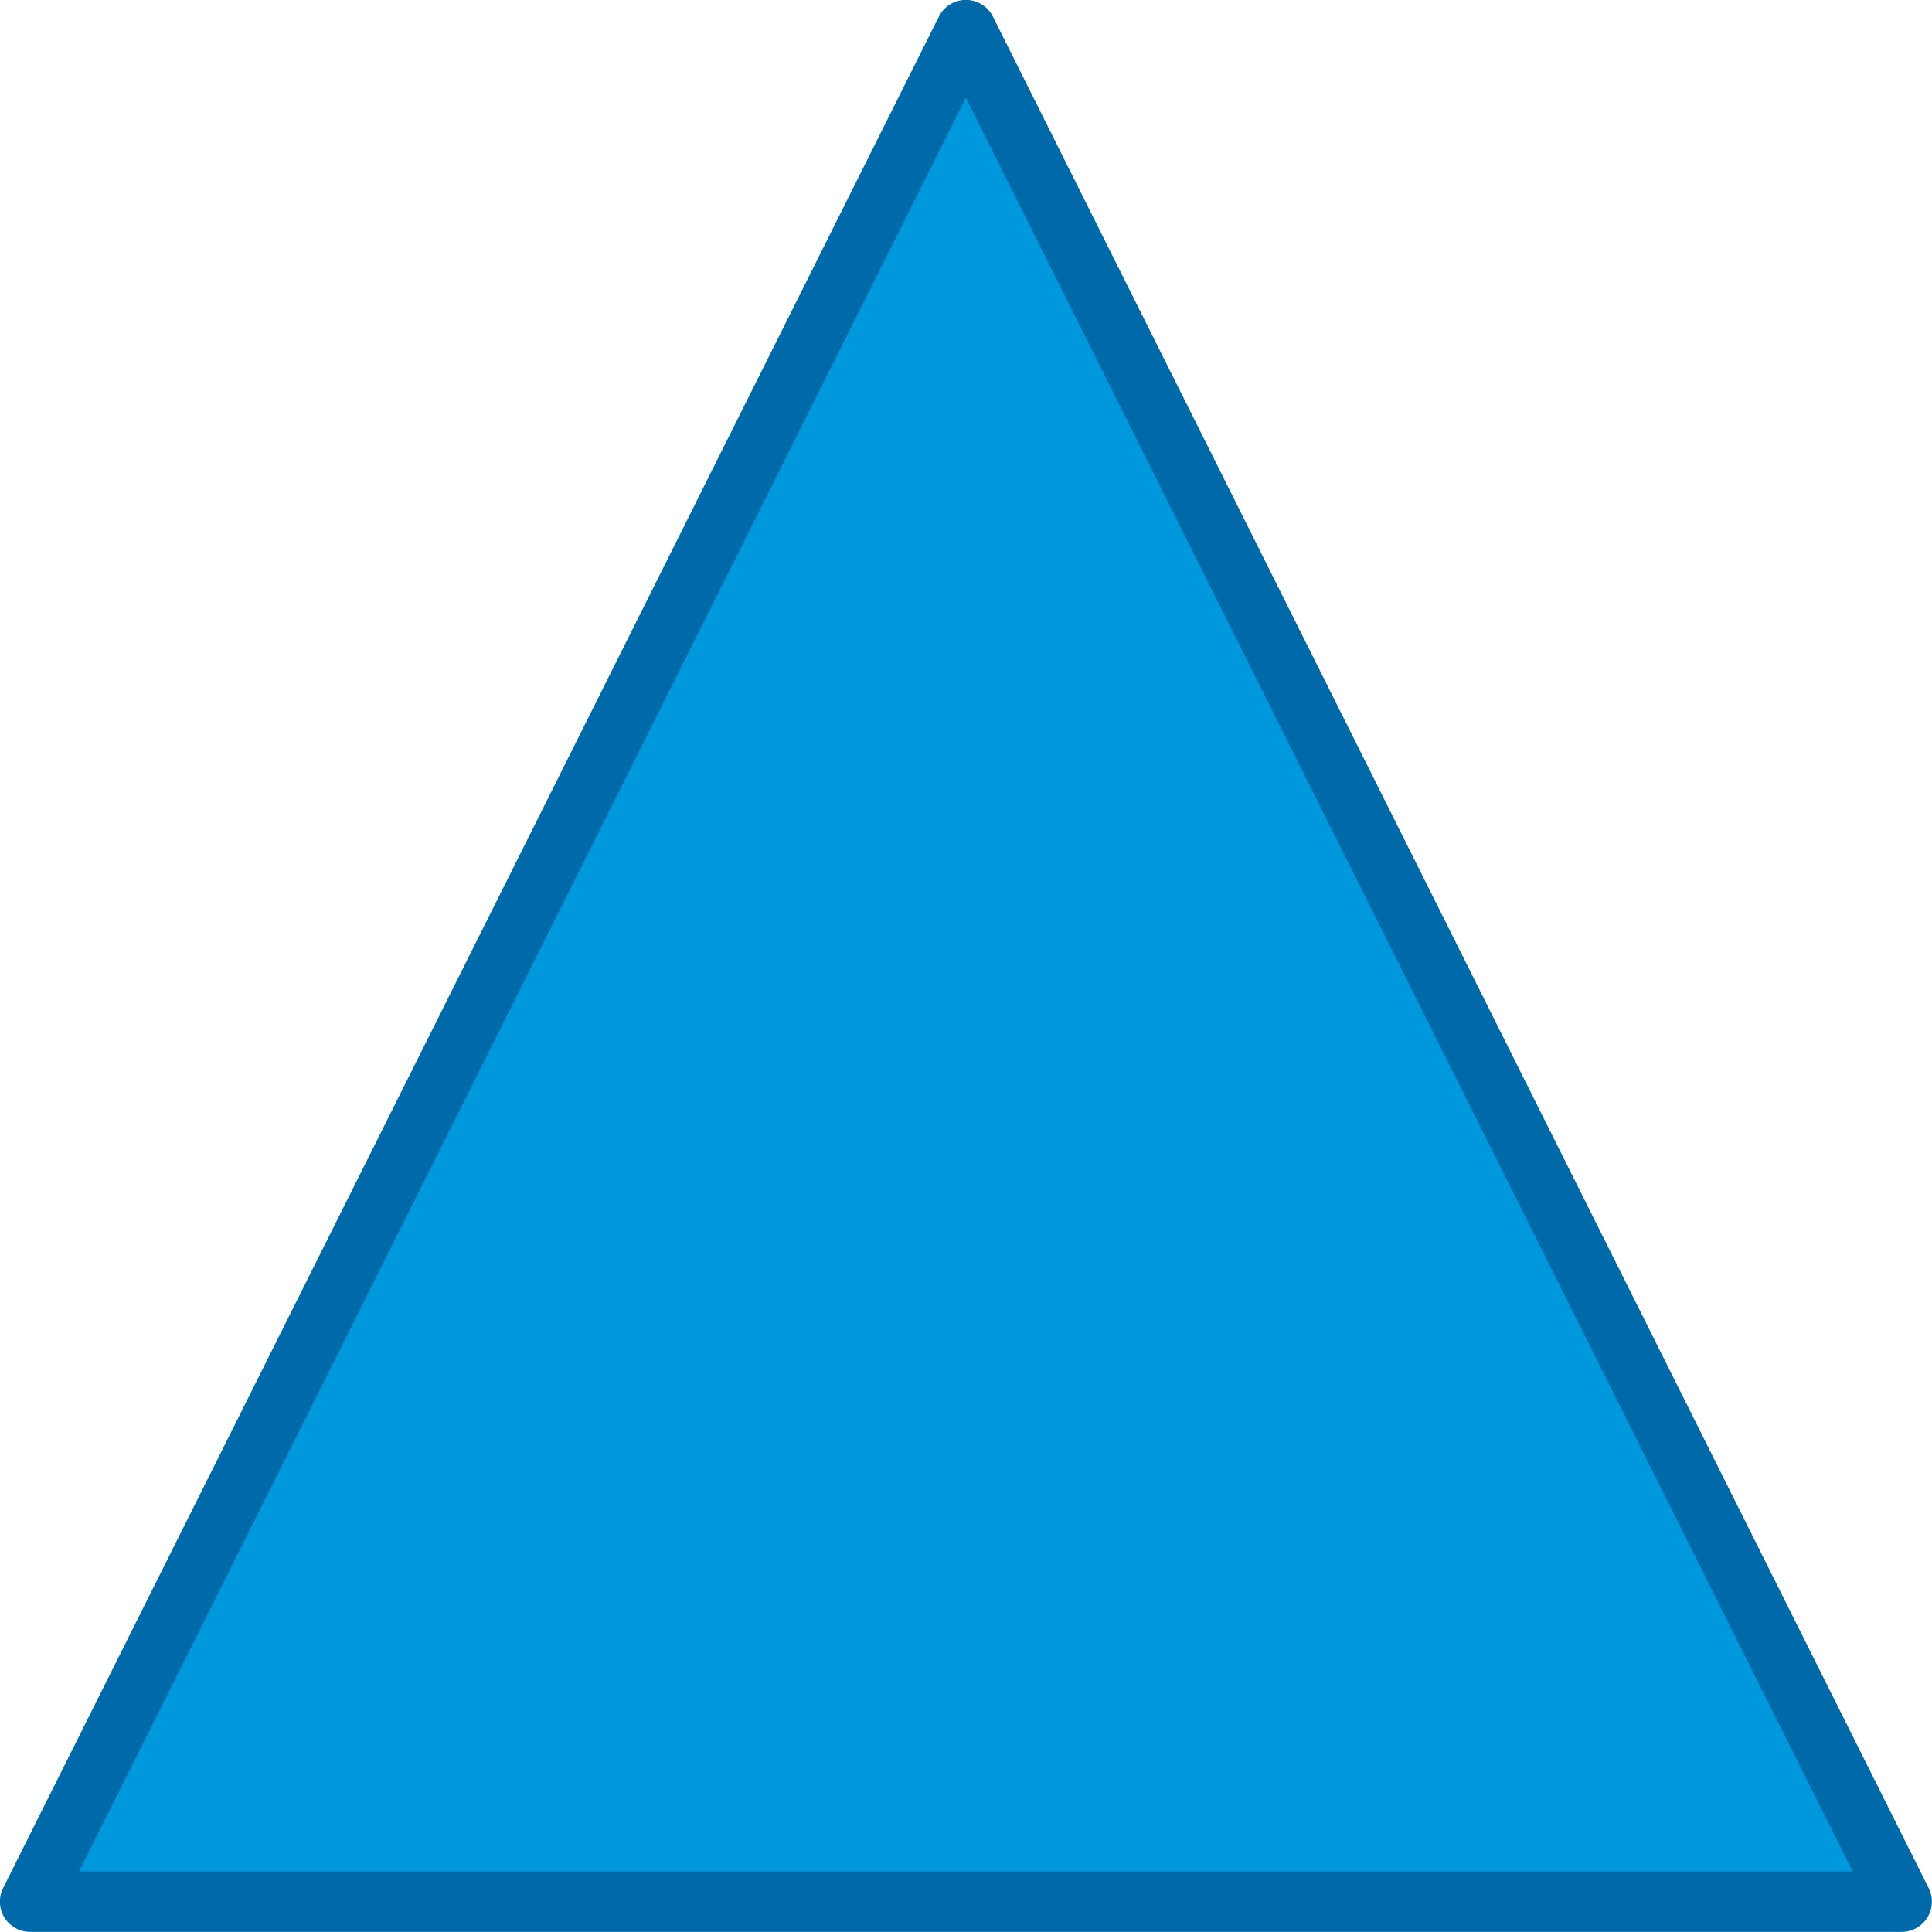
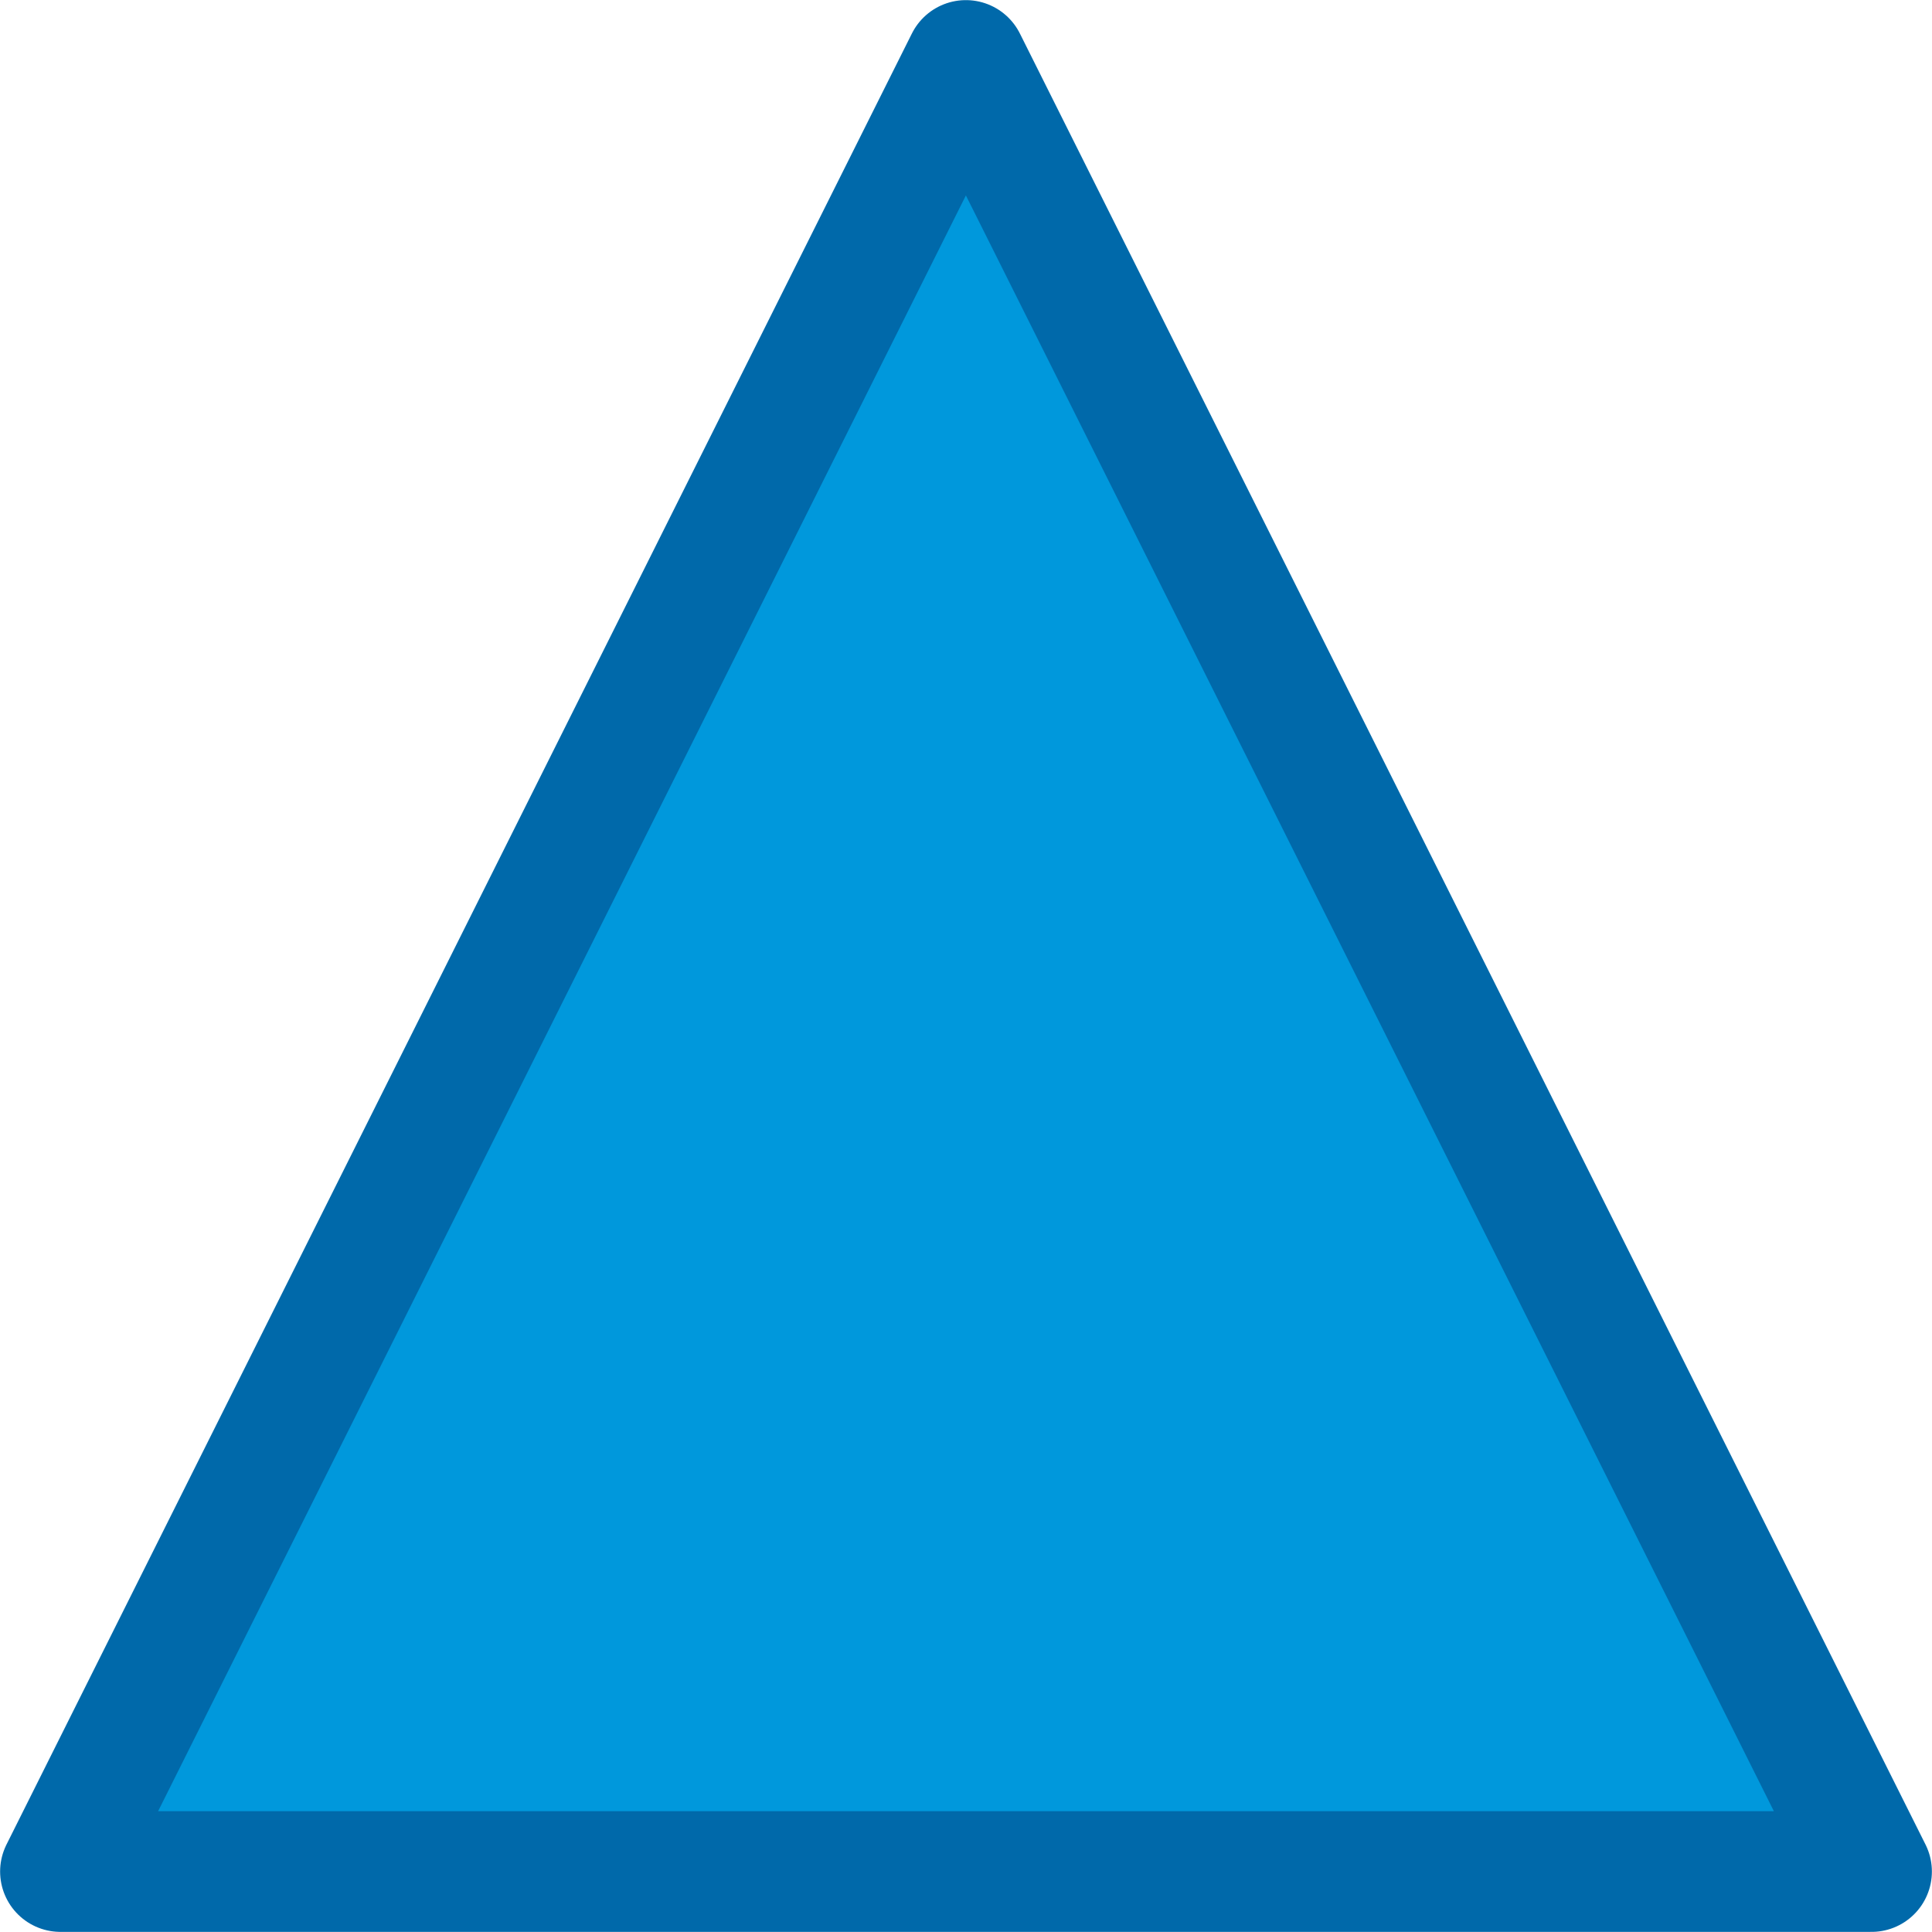
<svg xmlns="http://www.w3.org/2000/svg" width="32" height="32" viewBox="0 0 8.467 8.467" version="1.1" id="svg5">
  <defs id="defs2">
    <linearGradient id="linearGradient848">
      <stop style="stop-color:#2b2b2b;stop-opacity:1;" offset="0" id="stop846" />
    </linearGradient>
  </defs>
  <g id="layer1">
-     <path style="fill:#0098dc;stroke:#0069aa;stroke-width:0.265;stroke-linecap:butt;stroke-linejoin:round;stroke-dasharray:none" d="M 4.233,0.132 0.132,8.334 H 8.334 Z" id="path236" />
+     <path style="fill:#0098dc;stroke:#0069aa;stroke-width:0.529;stroke-linecap:butt;stroke-linejoin:round;stroke-dasharray:none" d="M 4.233,0.265 0.265,8.202 H 8.202 Z" id="path236" />
  </g>
</svg>
